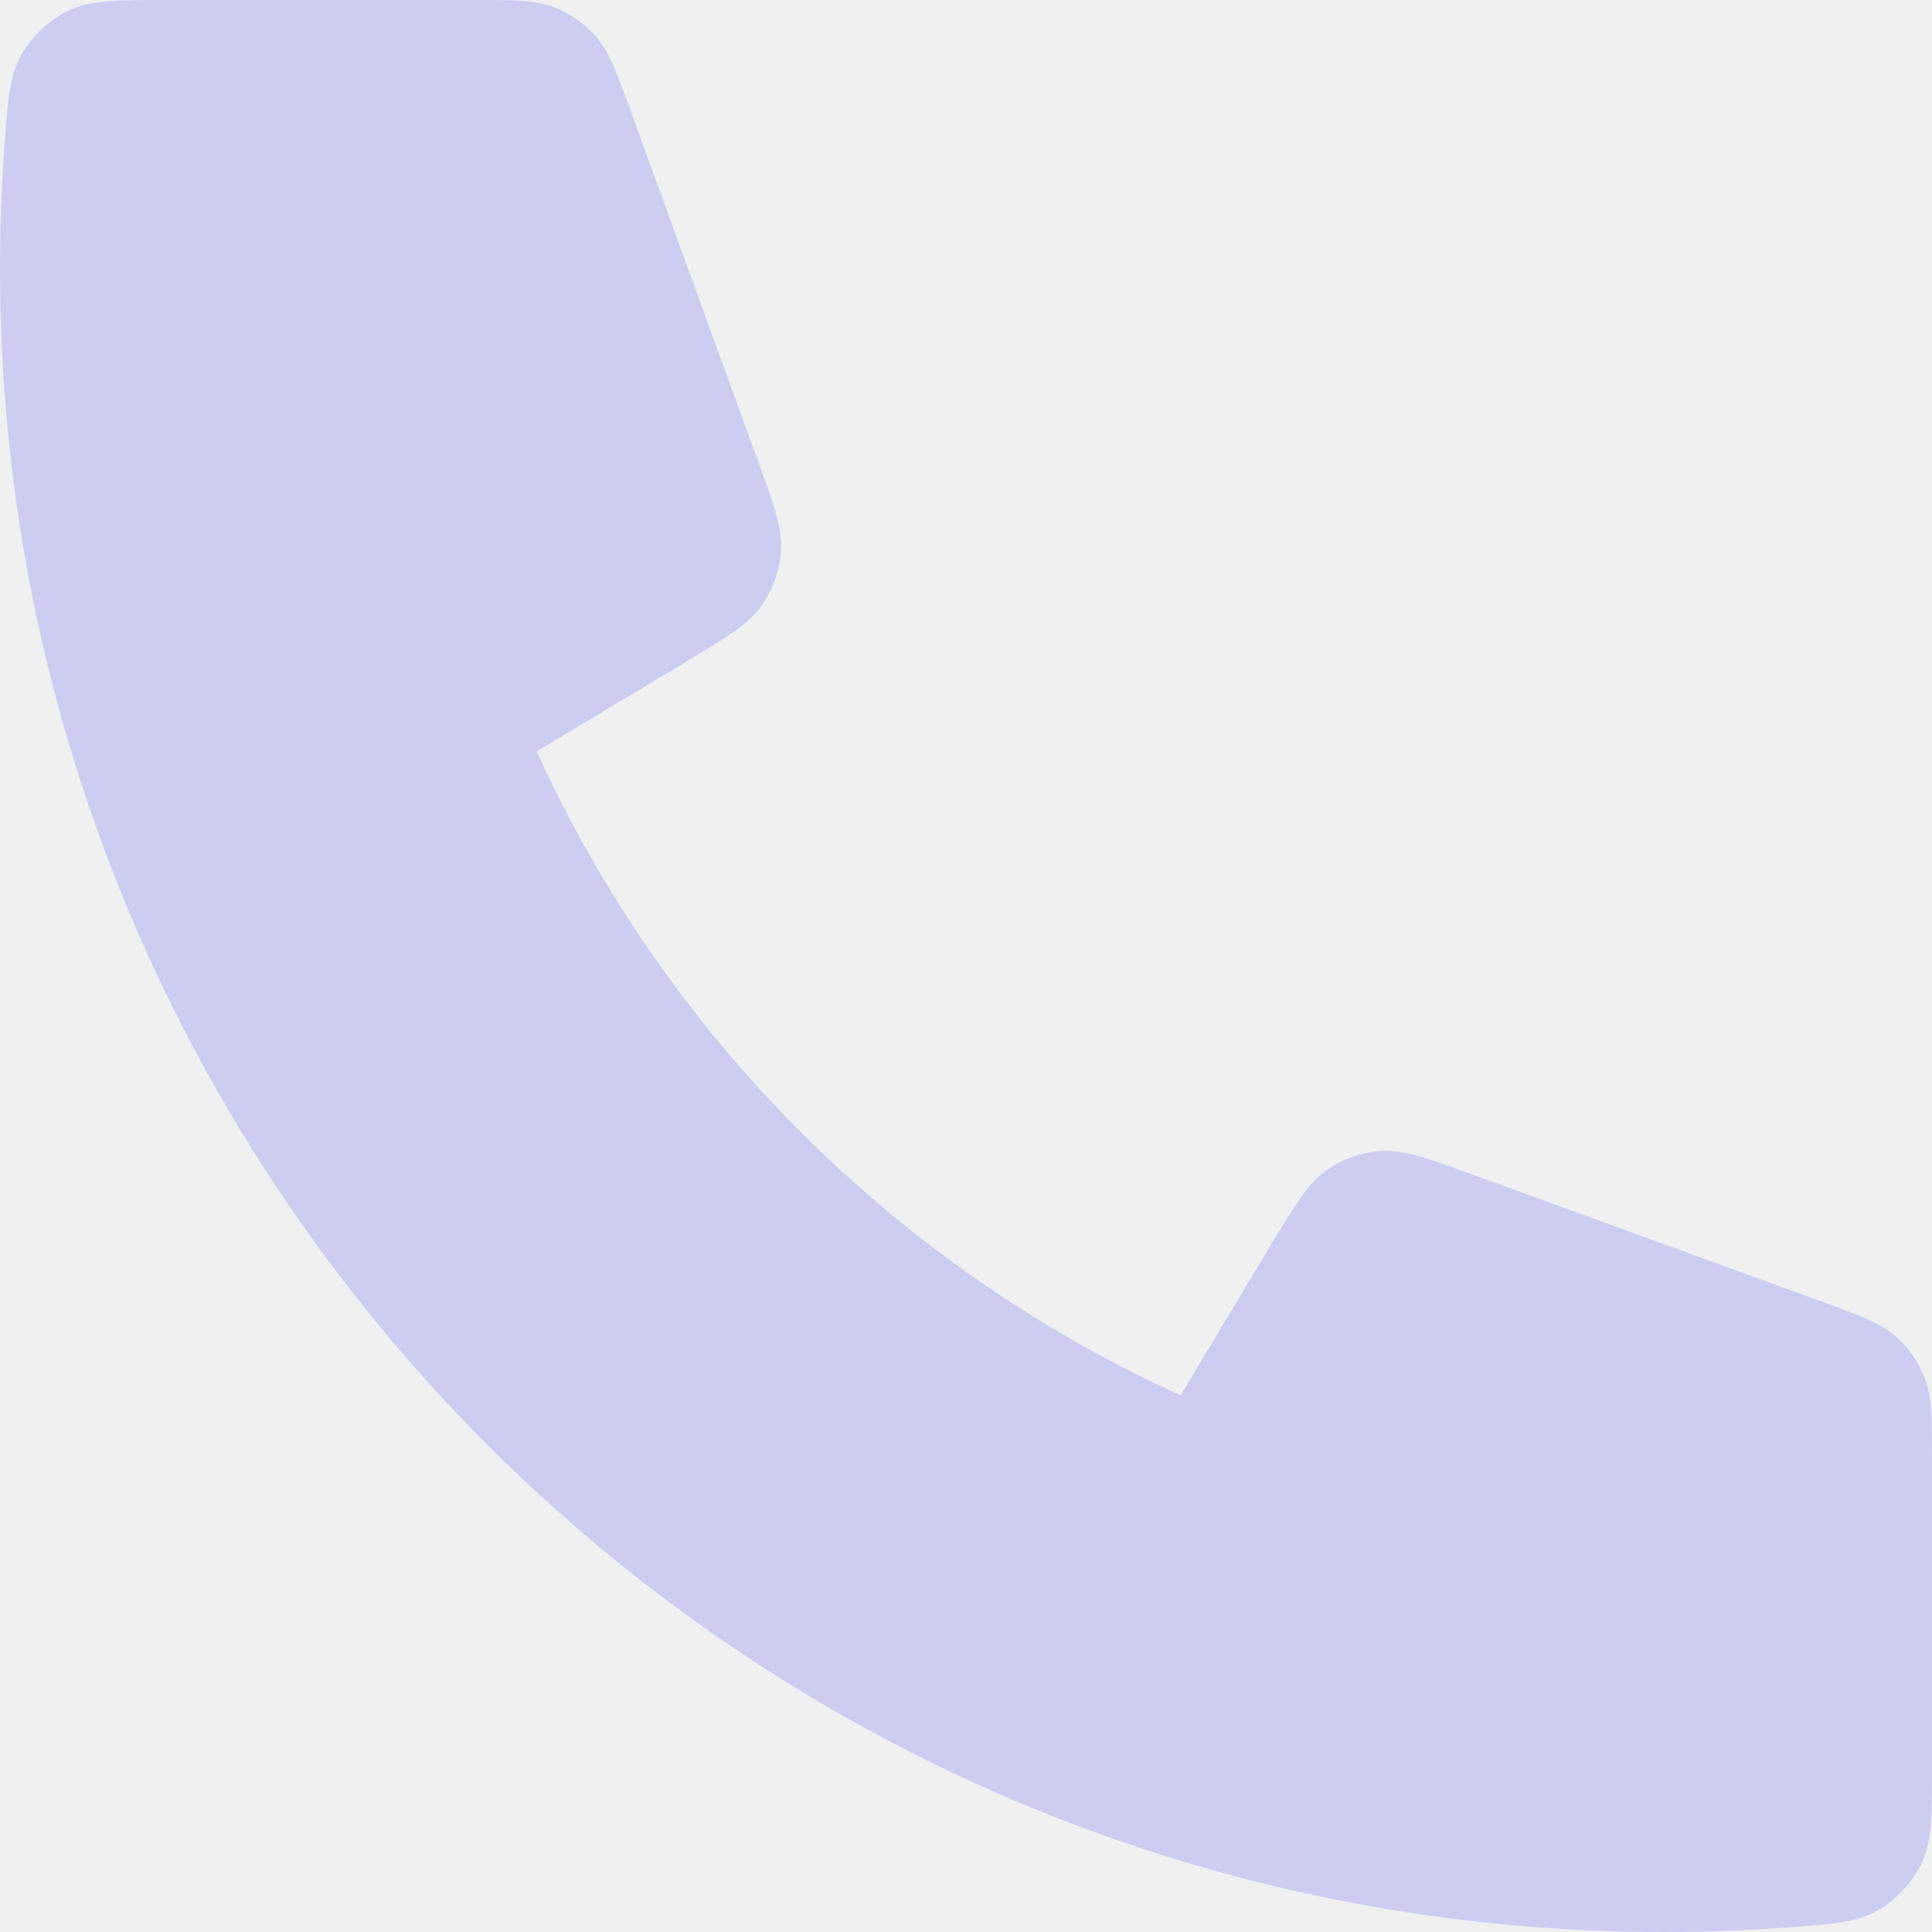
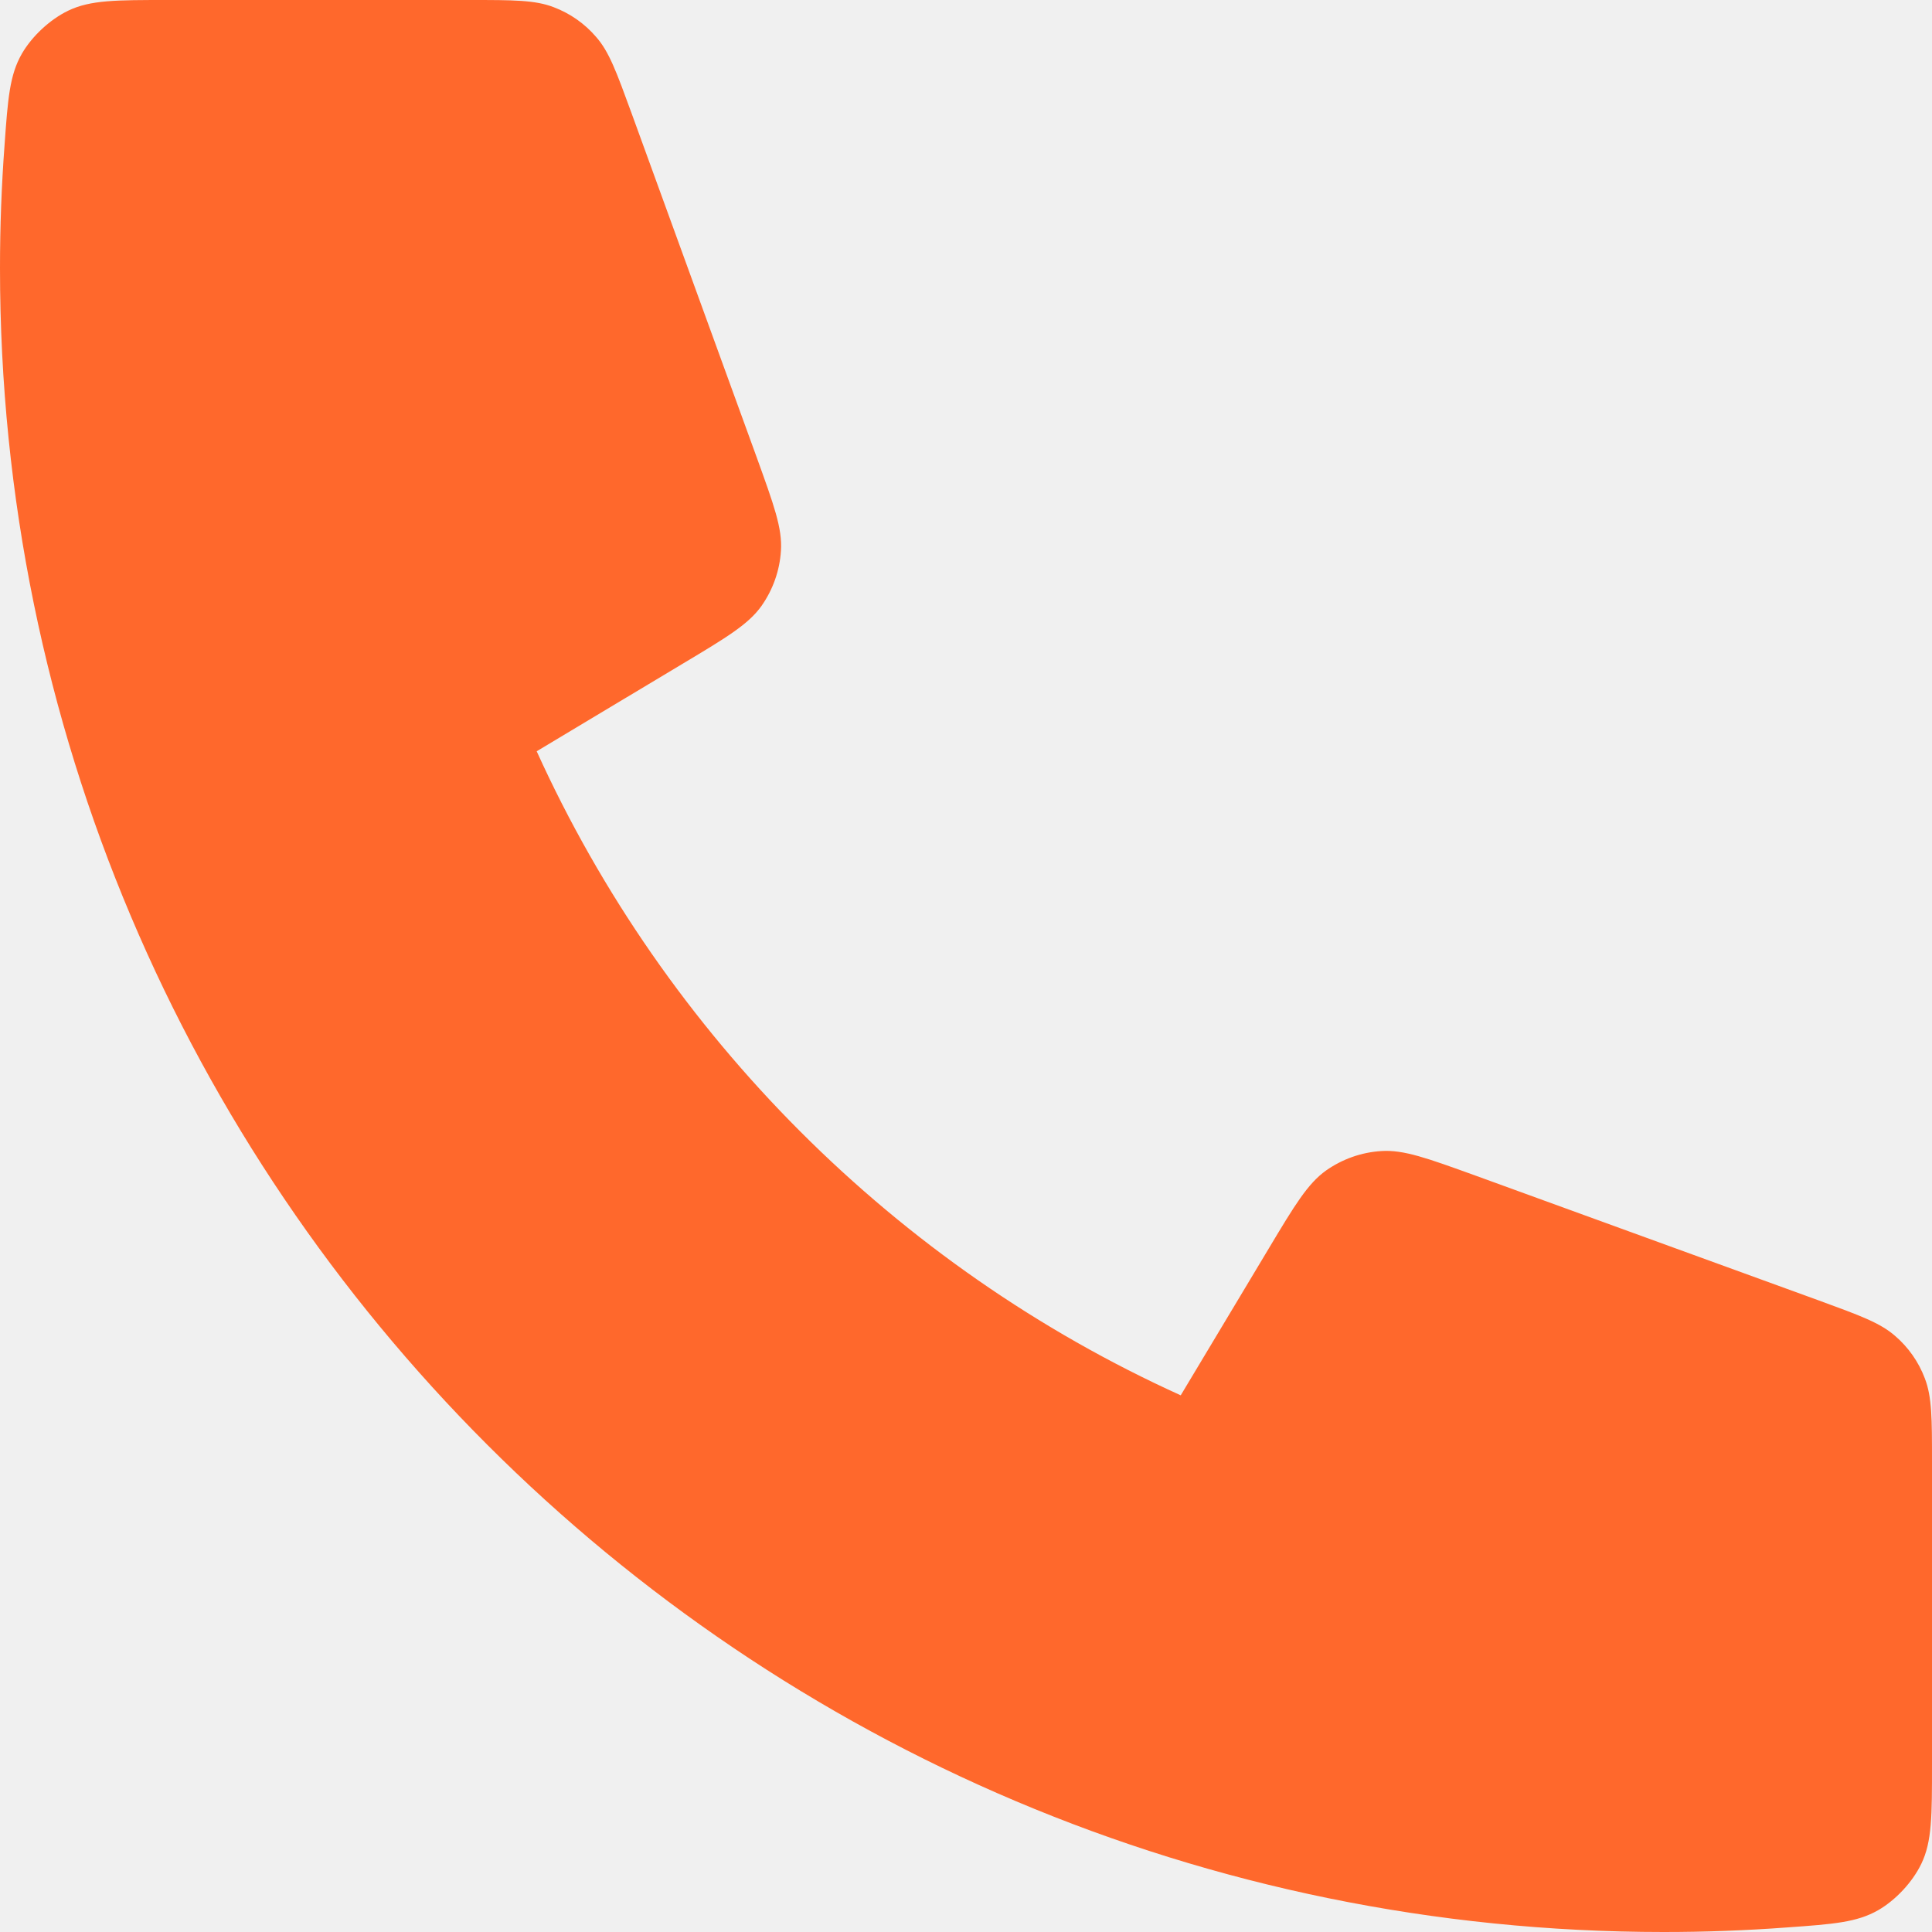
- <svg xmlns="http://www.w3.org/2000/svg" width="18" height="18" viewBox="0 0 18 18" fill="none">
-   <g clip-path="url(#clip0_7904_2962)">
-     <path d="M0 2.5C0 11.06 6.94 18 15.5 18C15.886 18 16.269 17.986 16.648 17.958C17.083 17.926 17.301 17.91 17.499 17.796C17.663 17.702 17.819 17.535 17.901 17.364C18 17.158 18 16.918 18 16.438V13.621C18 13.217 18 13.015 17.933 12.842C17.875 12.689 17.779 12.553 17.656 12.446C17.516 12.324 17.326 12.255 16.947 12.117L13.74 10.951C13.299 10.79 13.078 10.71 12.868 10.724C12.684 10.736 12.506 10.799 12.355 10.906C12.184 11.027 12.063 11.229 11.821 11.631L11 13C8.35 11.8 6.202 9.649 5 7L6.369 6.179C6.771 5.937 6.973 5.816 7.094 5.645C7.201 5.494 7.264 5.316 7.276 5.132C7.29 4.922 7.21 4.702 7.049 4.26L5.883 1.053C5.745 0.674 5.676 0.484 5.554 0.344C5.447 0.22 5.311 0.125 5.158 0.066C4.985 0 4.783 0 4.379 0H1.562C1.082 0 0.842 0 0.636 0.099C0.466 0.181 0.298 0.337 0.204 0.501C0.09 0.699 0.074 0.917 0.042 1.352C0.014 1.731 0 2.114 0 2.5Z" fill="#CCCDF1" />
-   </g>
-   <defs>
-     <clipPath id="clip0_7904_2962">
-       <rect width="18" height="18" fill="white" />
-     </clipPath>
-   </defs>
+ <svg xmlns="http://www.w3.org/2000/svg" width="14" height="14" viewBox="0 0 14 14" fill="none">
+   <path d="M0 1.944C0 8.603 5.397 14 12.056 14C12.356 14 12.654 13.989 12.949 13.967C13.287 13.943 13.456 13.93 13.61 13.842C13.738 13.768 13.859 13.638 13.923 13.505C14 13.345 14 13.159 14 12.785V10.594C14 10.28 14 10.123 13.948 9.988C13.903 9.869 13.829 9.763 13.732 9.68C13.623 9.585 13.476 9.532 13.181 9.424L10.687 8.517C10.343 8.393 10.172 8.33 10.009 8.341C9.865 8.35 9.727 8.399 9.609 8.482C9.476 8.577 9.382 8.733 9.194 9.047L8.556 10.111C6.495 9.178 4.824 7.505 3.889 5.444L4.953 4.806C5.267 4.618 5.423 4.524 5.518 4.391C5.601 4.273 5.65 4.135 5.659 3.991C5.67 3.828 5.607 3.657 5.483 3.313L4.576 0.819C4.468 0.524 4.415 0.376 4.32 0.268C4.237 0.171 4.131 0.097 4.012 0.052C3.877 0 3.72 0 3.406 0H1.215C0.841 0 0.655 0 0.495 0.077C0.362 0.141 0.232 0.262 0.158 0.39C0.07 0.544 0.057 0.713 0.033 1.051C0.011 1.346 0 1.644 0 1.944Z" fill="#FF682C" />
</svg>
